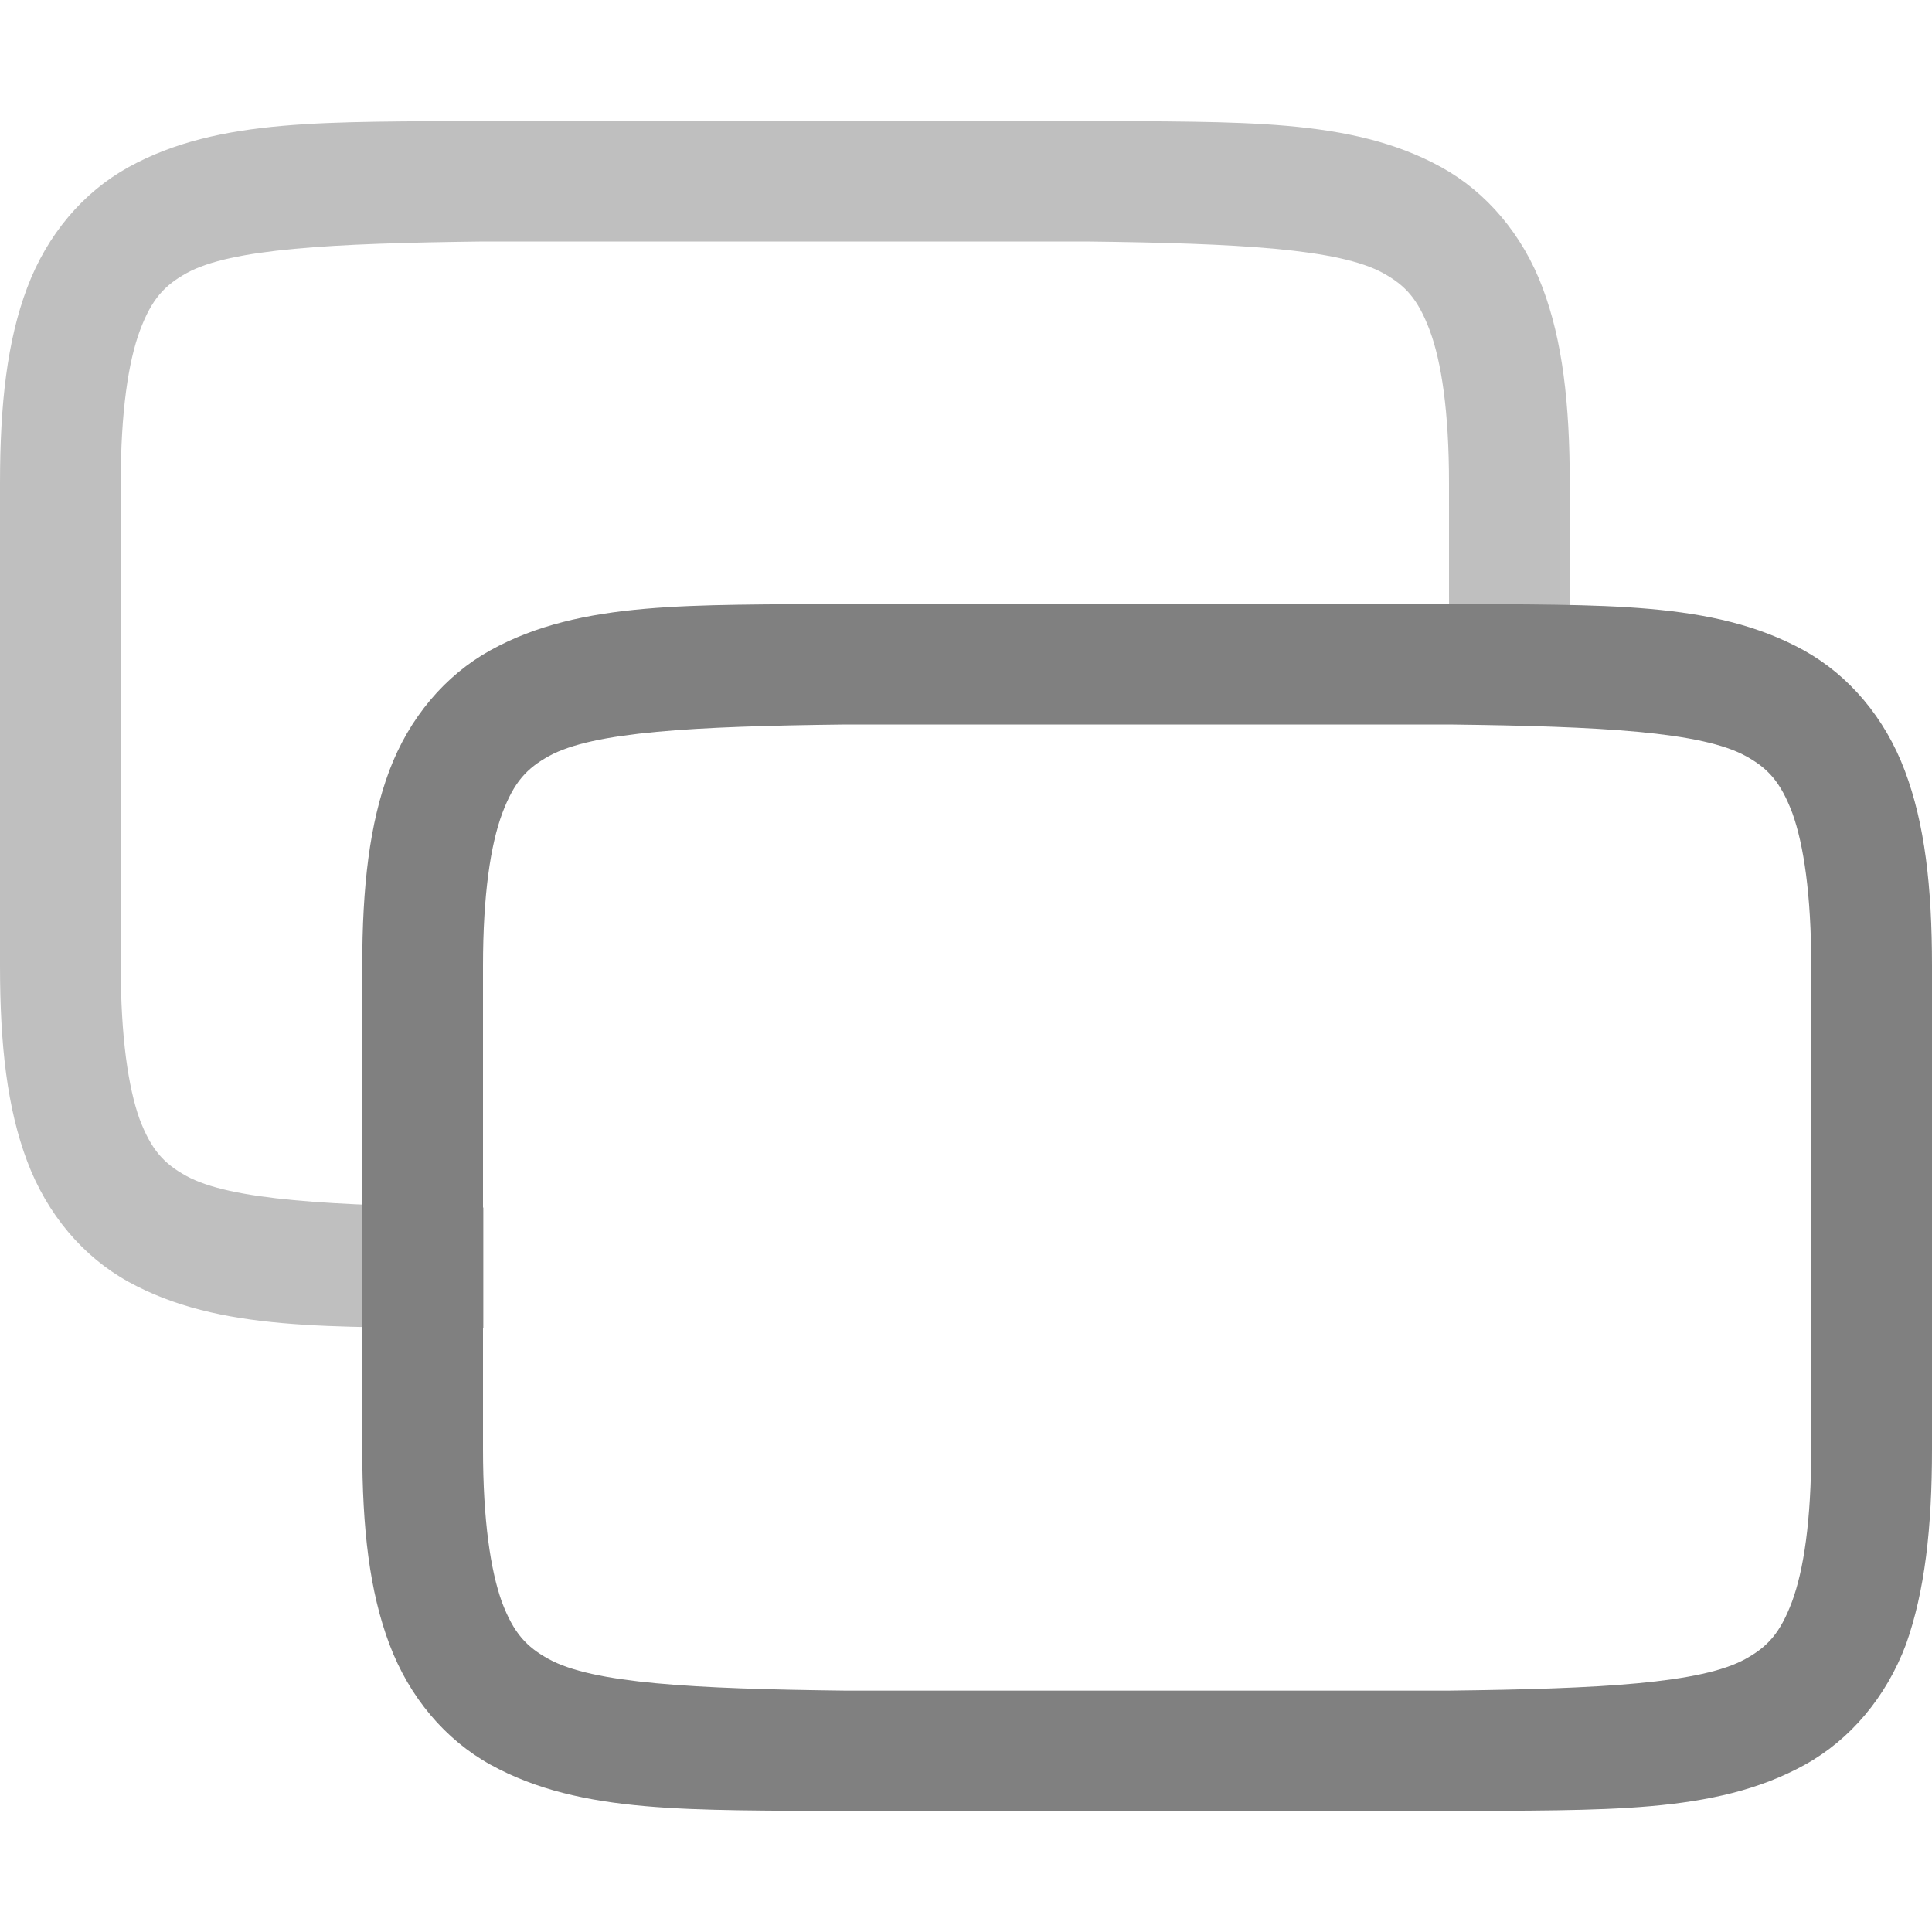
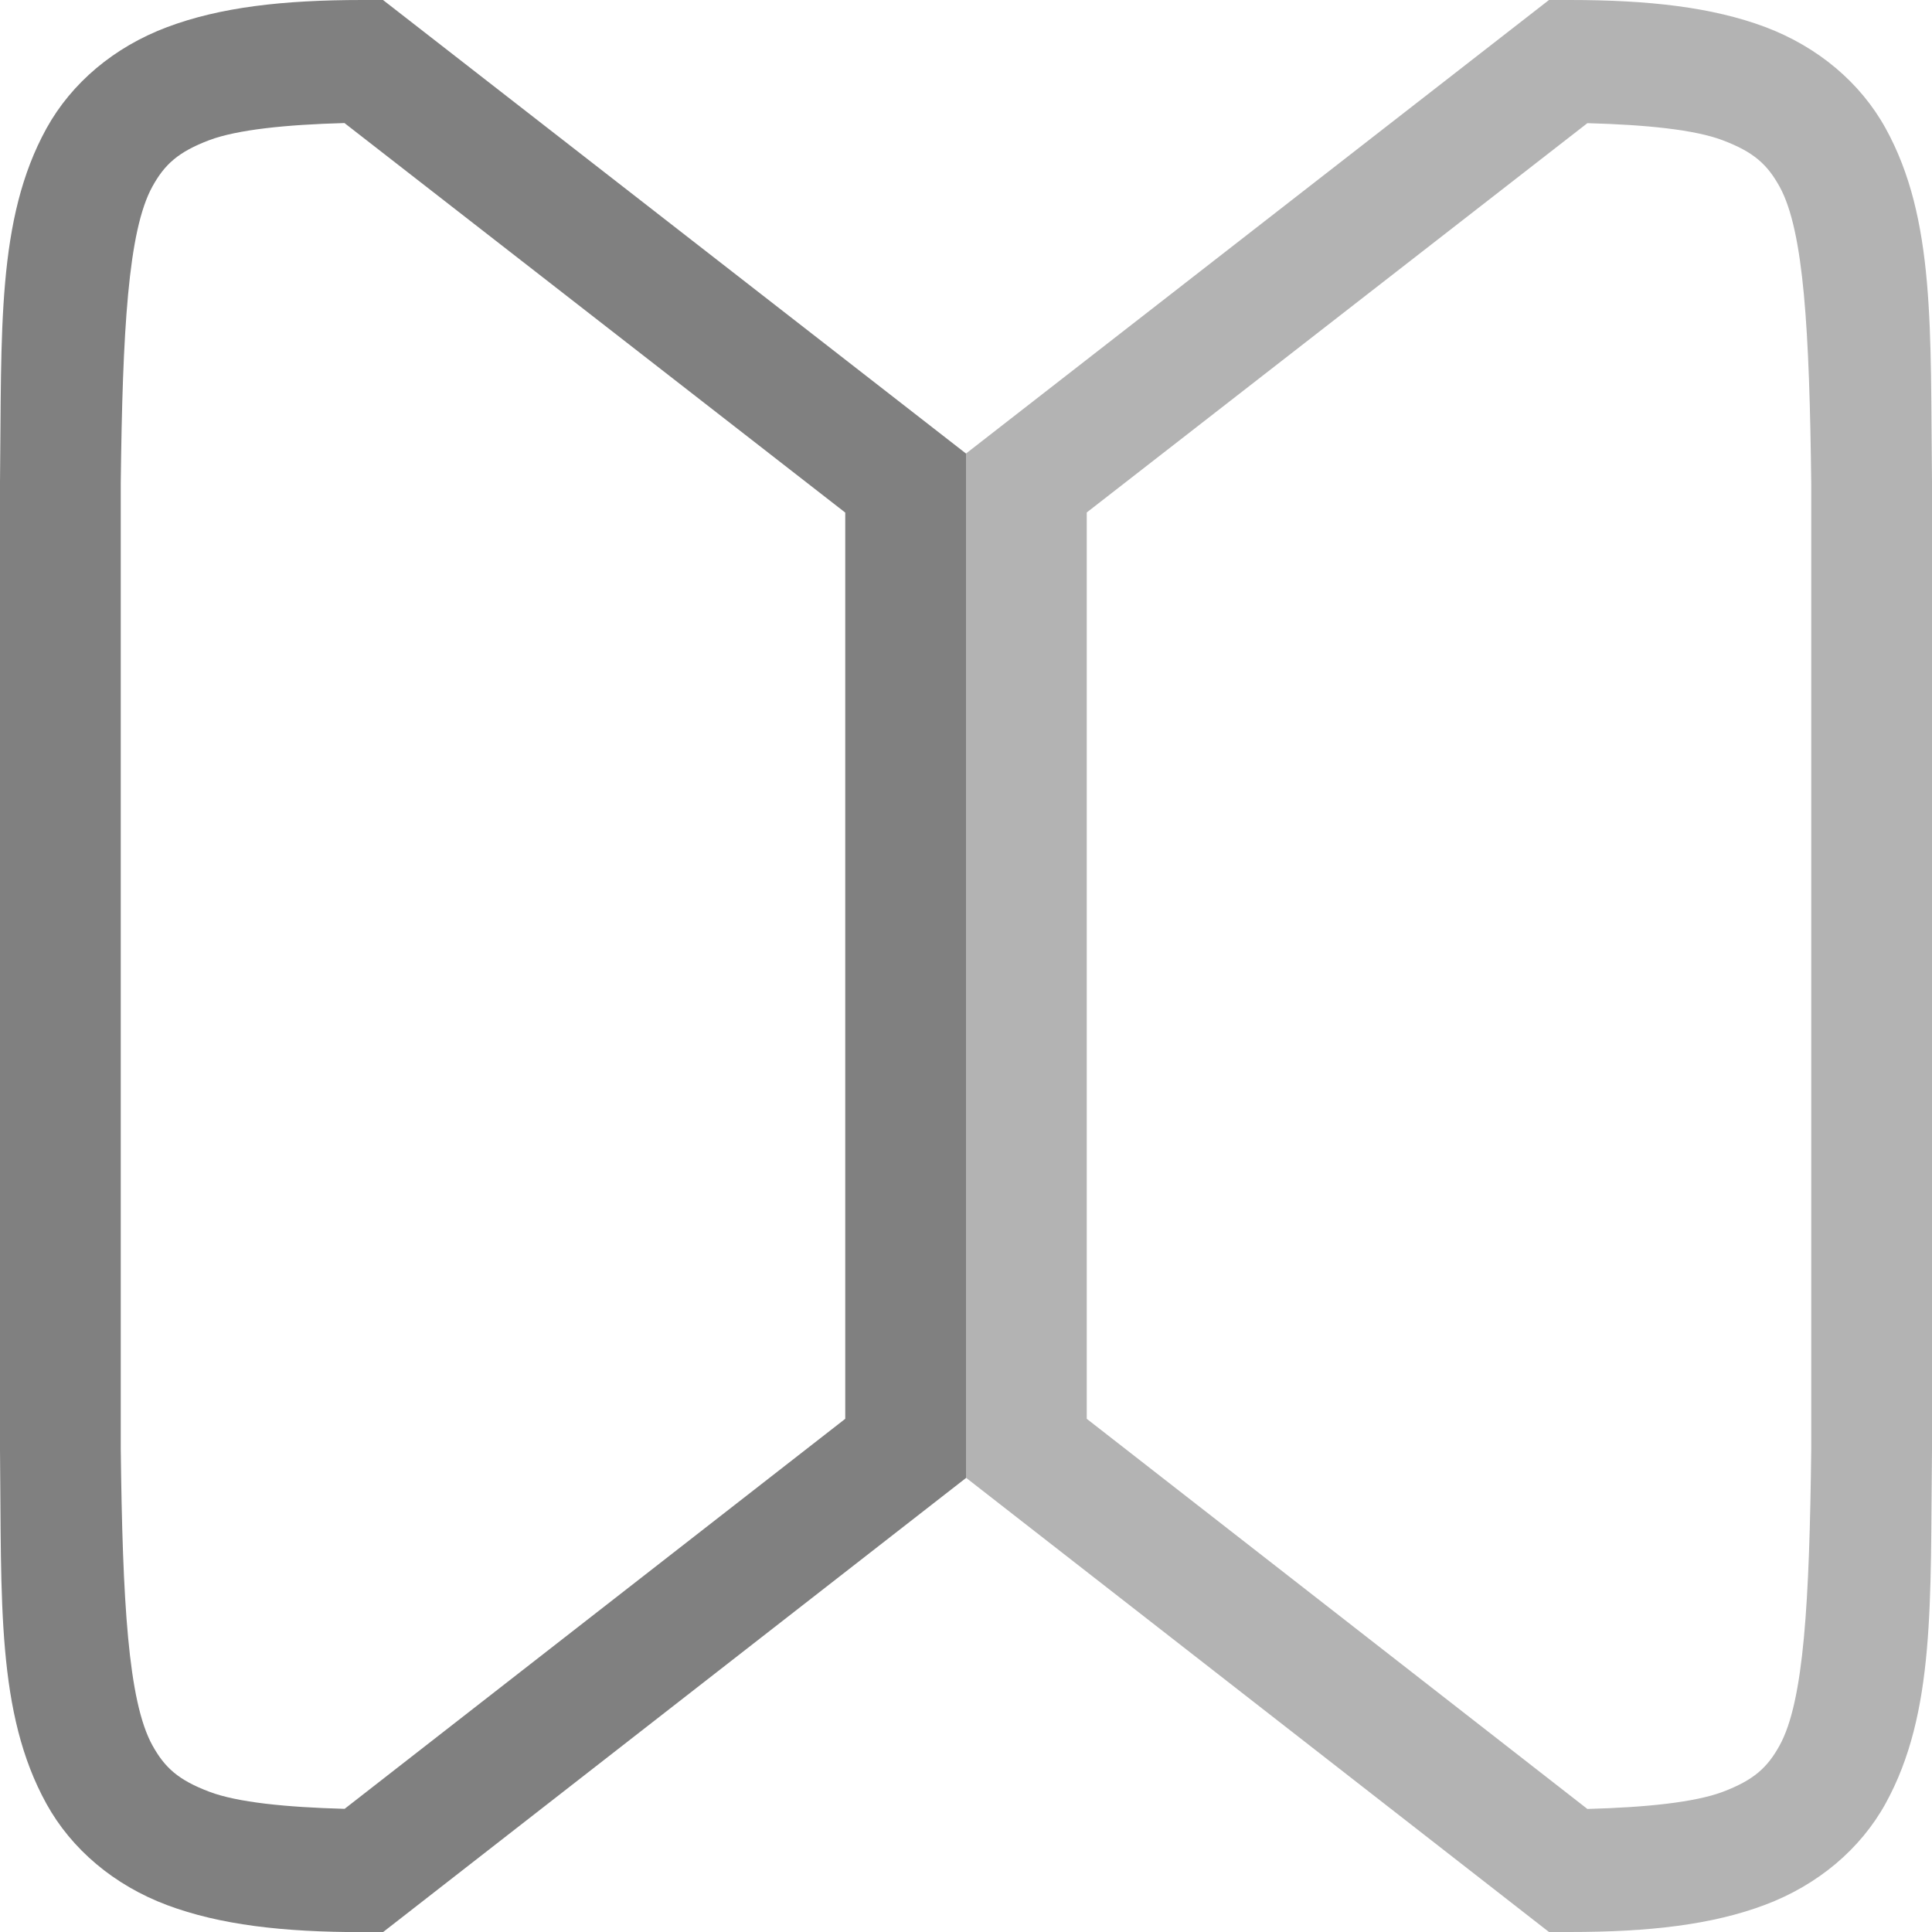
<svg xmlns="http://www.w3.org/2000/svg" xmlns:ns1="http://www.openswatchbook.org/uri/2009/osb" height="16" id="svg7384" version="1.1" width="16">
  <defs id="defs7386">
    <linearGradient id="linearGradient5606" ns1:paint="solid">
      <stop id="stop5608" offset="0" style="stop-color:#000000;stop-opacity:1;" />
    </linearGradient>
    <linearGradient id="linearGradient4526" ns1:paint="solid">
      <stop id="stop4528" offset="0" style="stop-color:#ffffff;stop-opacity:1;" />
    </linearGradient>
    <linearGradient id="linearGradient3600-4" ns1:paint="gradient">
      <stop id="stop3602-7" offset="0" style="stop-color:#f4f4f4;stop-opacity:1" />
      <stop id="stop3604-6" offset="1" style="stop-color:#dbdbdb;stop-opacity:1" />
    </linearGradient>
  </defs>
  <g id="layer9" label="status" style="display:inline" transform="translate(-1273,-29)">
-     <path d="M 1286,34.5 1286,33 c -10e-5,-0.658 -0.06,-1.179 -0.225,-1.617 -0.165,-0.439 -0.462,-0.79 -0.838,-0.998 -0.753,-0.415 -1.673,-0.37 -2.932,-0.385 0,-3.3e-5 -0.01,-3.3e-5 -0.01,0 h -5 c 0,-3.3e-5 -0.01,-3.3e-5 -0.01,0 h 0.01 c -1.258,0.015 -2.179,-0.031 -2.932,0.385 -0.376,0.208 -0.673,0.559 -0.838,0.998 C 1273.06,31.821 1273,32.342 1273,33 v 4 c 0,0.658 0.06,1.179 0.225,1.617 0.165,0.439 0.462,0.79 0.838,0.998 0.753,0.415 1.673,0.37 2.932,0.385 0,3.3e-5 0.01,3.3e-5 0.01,0 v -1 h -0.01 c -1.258,-0.015 -2.087,-0.06 -2.453,-0.262 -0.183,-0.101 -0.289,-0.213 -0.387,-0.473 C 1274.063,38.006 1274,37.592 1274,37 v -4 c 0,-0.592 0.063,-1.006 0.16,-1.266 0.098,-0.26 0.203,-0.371 0.387,-0.473 C 1274.913,31.06 1275.742,31.015 1277,31 v 0 h 5 c 1.259,0.015 2.089,0.06 2.455,0.262 0.183,0.101 0.287,0.213 0.385,0.473 C 1284.937,31.994 1285,32.408 1285,33 l 2e-4,1.5 z" id="path3044" style="color:#000000;font-style:normal;font-variant:normal;font-weight:normal;font-stretch:normal;font-size:medium;line-height:normal;font-family:sans-serif;font-variant-ligatures:normal;font-variant-position:normal;font-variant-caps:normal;font-variant-numeric:normal;font-variant-alternates:normal;font-feature-settings:normal;text-indent:0;text-align:start;text-decoration:none;text-decoration-line:none;text-decoration-style:solid;text-decoration-color:#000000;letter-spacing:normal;word-spacing:normal;text-transform:none;writing-mode:lr-tb;direction:ltr;text-orientation:mixed;dominant-baseline:auto;baseline-shift:baseline;text-anchor:start;white-space:normal;shape-padding:0;clip-rule:nonzero;display:inline;overflow:visible;visibility:visible;opacity:0.5;isolation:auto;mix-blend-mode:normal;color-interpolation:sRGB;color-interpolation-filters:linearRGB;solid-color:#000000;solid-opacity:1;vector-effect:none;fill:#808080;fill-opacity:1;fill-rule:nonzero;stroke:none;stroke-width:1;stroke-linecap:butt;stroke-linejoin:round;stroke-miterlimit:4;stroke-dasharray:none;stroke-dashoffset:0;stroke-opacity:1;marker:none;color-rendering:auto;image-rendering:auto;shape-rendering:auto;text-rendering:auto;enable-background:accumulate" />
-     <path d="m 1279.994,34 c -1.258,0.015 -2.179,-0.031 -2.932,0.385 -0.376,0.208 -0.673,0.559 -0.838,0.998 C 1276.06,35.821 1276,36.342 1276,37 v 4 c 0,0.658 0.06,1.179 0.225,1.617 0.165,0.439 0.462,0.79 0.838,0.998 0.753,0.415 1.673,0.37 2.932,0.385 a 0.5,0.5 0 0 0 0.01,0 h 5 a 0.5,0.5 0 0 0 0.01,0 c 1.258,-0.015 2.179,0.031 2.932,-0.385 0.376,-0.208 0.673,-0.559 0.838,-0.998 C 1288.94,42.179 1289,41.658 1289,41 v -4 c 0,-0.658 -0.06,-1.179 -0.225,-1.617 -0.165,-0.439 -0.462,-0.79 -0.838,-0.998 -0.753,-0.415 -1.673,-0.37 -2.932,-0.385 a 0.5,0.5 0 0 0 -0.01,0 h -5 a 0.5,0.5 0 0 0 -0.01,0 z m 0.01,1 h 5 c 1.259,0.015 2.089,0.06 2.455,0.262 0.183,0.101 0.287,0.213 0.385,0.473 C 1287.937,35.994 1288,36.408 1288,37 v 4 c 0,0.592 -0.063,1.006 -0.16,1.266 -0.098,0.26 -0.201,0.371 -0.385,0.473 -0.366,0.202 -1.196,0.247 -2.455,0.262 h -4.994 -0.01 c -1.258,-0.015 -2.087,-0.06 -2.453,-0.262 -0.183,-0.101 -0.289,-0.213 -0.387,-0.473 C 1277.063,42.006 1277,41.592 1277,41 v -4 c 0,-0.592 0.063,-1.006 0.16,-1.266 0.098,-0.26 0.203,-0.371 0.387,-0.473 C 1277.913,35.06 1278.742,35.015 1280,35 Z" id="path7416-1-6" style="color:#000000;font-style:normal;font-variant:normal;font-weight:normal;font-stretch:normal;font-size:medium;line-height:normal;font-family:sans-serif;font-variant-ligatures:normal;font-variant-position:normal;font-variant-caps:normal;font-variant-numeric:normal;font-variant-alternates:normal;font-feature-settings:normal;text-indent:0;text-align:start;text-decoration:none;text-decoration-line:none;text-decoration-style:solid;text-decoration-color:#000000;letter-spacing:normal;word-spacing:normal;text-transform:none;writing-mode:lr-tb;direction:ltr;text-orientation:mixed;dominant-baseline:auto;baseline-shift:baseline;text-anchor:start;white-space:normal;shape-padding:0;clip-rule:nonzero;display:inline;overflow:visible;visibility:visible;opacity:1;isolation:auto;mix-blend-mode:normal;color-interpolation:sRGB;color-interpolation-filters:linearRGB;solid-color:#000000;solid-opacity:1;vector-effect:none;fill:#808080;fill-opacity:1;fill-rule:nonzero;stroke:none;stroke-width:1;stroke-linecap:butt;stroke-linejoin:round;stroke-miterlimit:4;stroke-dasharray:none;stroke-dashoffset:0;stroke-opacity:1;marker:none;color-rendering:auto;image-rendering:auto;shape-rendering:auto;text-rendering:auto;enable-background:accumulate" />
+     <path d="m 1276,29 c -0.658,0 -1.179,0.06 -1.617,0.225 -0.439,0.165 -0.79,0.462 -0.998,0.838 -0.415,0.753 -0.37,1.673 -0.385,2.932 v 0.004 8.004 0.004 c 0.014,1.258 -0.031,2.179 0.385,2.932 0.208,0.376 0.559,0.673 0.998,0.838 0.439,0.164 0.96,0.224 1.617,0.224 h 0.172 l 0.135,-0.105 4.693,-3.656 V 32.756 L 1276.172,29 Z m -0.146,1.02 4.146,3.225 V 40.75 l -4.146,3.23 c -0.487,-0.013 -0.889,-0.054 -1.119,-0.141 -0.26,-0.098 -0.371,-0.201 -0.473,-0.385 -0.202,-0.366 -0.247,-1.197 -0.262,-2.455 V 40.994 33.006 33 c 0.015,-1.259 0.06,-2.089 0.262,-2.455 0.101,-0.183 0.213,-0.287 0.473,-0.385 0.23,-0.086 0.632,-0.128 1.119,-0.141 z" id="path3002" style="color:#000000;font-style:normal;font-variant:normal;font-weight:normal;font-stretch:normal;font-size:medium;line-height:normal;font-family:sans-serif;font-variant-ligatures:normal;font-variant-position:normal;font-variant-caps:normal;font-variant-numeric:normal;font-variant-alternates:normal;font-feature-settings:normal;text-indent:0;text-align:start;text-decoration:none;text-decoration-line:none;text-decoration-style:solid;text-decoration-color:#000000;letter-spacing:normal;word-spacing:normal;text-transform:none;writing-mode:lr-tb;direction:ltr;text-orientation:mixed;dominant-baseline:auto;baseline-shift:baseline;text-anchor:start;white-space:normal;shape-padding:0;clip-rule:nonzero;display:inline;overflow:visible;visibility:visible;opacity:1;isolation:auto;mix-blend-mode:normal;color-interpolation:sRGB;color-interpolation-filters:linearRGB;solid-color:#000000;solid-opacity:1;vector-effect:none;fill:#808080;fill-opacity:1;fill-rule:nonzero;stroke:none;stroke-width:1;stroke-linecap:butt;stroke-linejoin:miter;stroke-miterlimit:4;stroke-dasharray:none;stroke-dashoffset:0;stroke-opacity:1;marker:none;color-rendering:auto;image-rendering:auto;shape-rendering:auto;text-rendering:auto;enable-background:accumulate" />
+     <path d="m 1285.828,29 -4.828,3.756 v 8.482 L 1285.828,45 h 0.172 c 0.658,0 1.179,-0.06 1.617,-0.225 0.439,-0.165 0.79,-0.462 0.998,-0.838 0.415,-0.753 0.37,-1.673 0.385,-2.932 v -0.004 -8.004 -0.004 c -0.015,-1.258 0.031,-2.179 -0.385,-2.932 -0.208,-0.376 -0.559,-0.673 -0.998,-0.838 C 1287.179,29.06 1286.658,29 1286,29 Z m 0.318,1.02 c 0.487,0.013 0.889,0.054 1.119,0.141 0.26,0.098 0.371,0.201 0.473,0.385 0.202,0.367 0.247,1.197 0.262,2.461 V 41 c -0.015,1.259 -0.06,2.089 -0.262,2.455 -0.101,0.183 -0.213,0.287 -0.473,0.385 -0.23,0.086 -0.632,0.128 -1.119,0.141 L 1282,40.75 v -7.506 z" id="path3020" style="color:#000000;font-style:normal;font-variant:normal;font-weight:normal;font-stretch:normal;font-size:medium;line-height:normal;font-family:sans-serif;font-variant-ligatures:normal;font-variant-position:normal;font-variant-caps:normal;font-variant-numeric:normal;font-variant-alternates:normal;font-feature-settings:normal;text-indent:0;text-align:start;text-decoration:none;text-decoration-line:none;text-decoration-style:solid;text-decoration-color:#000000;letter-spacing:normal;word-spacing:normal;text-transform:none;writing-mode:lr-tb;direction:ltr;text-orientation:mixed;dominant-baseline:auto;baseline-shift:baseline;text-anchor:start;white-space:normal;shape-padding:0;clip-rule:nonzero;display:inline;overflow:visible;visibility:visible;opacity:0.6;isolation:auto;mix-blend-mode:normal;color-interpolation:sRGB;color-interpolation-filters:linearRGB;solid-color:#000000;solid-opacity:1;vector-effect:none;fill:#808080;fill-opacity:1;fill-rule:nonzero;stroke:none;stroke-width:1;stroke-linecap:butt;stroke-linejoin:miter;stroke-miterlimit:4;stroke-dasharray:none;stroke-dashoffset:0;stroke-opacity:1;marker:none;color-rendering:auto;image-rendering:auto;shape-rendering:auto;text-rendering:auto;enable-background:accumulate" />
  </g>
  <g id="layer2" style="display:inline" transform="translate(-1032,-396)" />
  <g id="layer4" style="display:inline" transform="translate(-1032,-396)" />
  <g id="g1812" style="display:inline" transform="translate(-1032,-396)" />
  <g id="g6217" style="display:inline" transform="translate(-1032,-396)" />
  <g id="layer3" style="display:inline" transform="translate(-1032,-396)" />
  <g id="g1833" style="display:inline" transform="translate(-1032,-396)" />
  <g id="layer1" style="display:inline" transform="translate(-1032,-396)" />
</svg>
